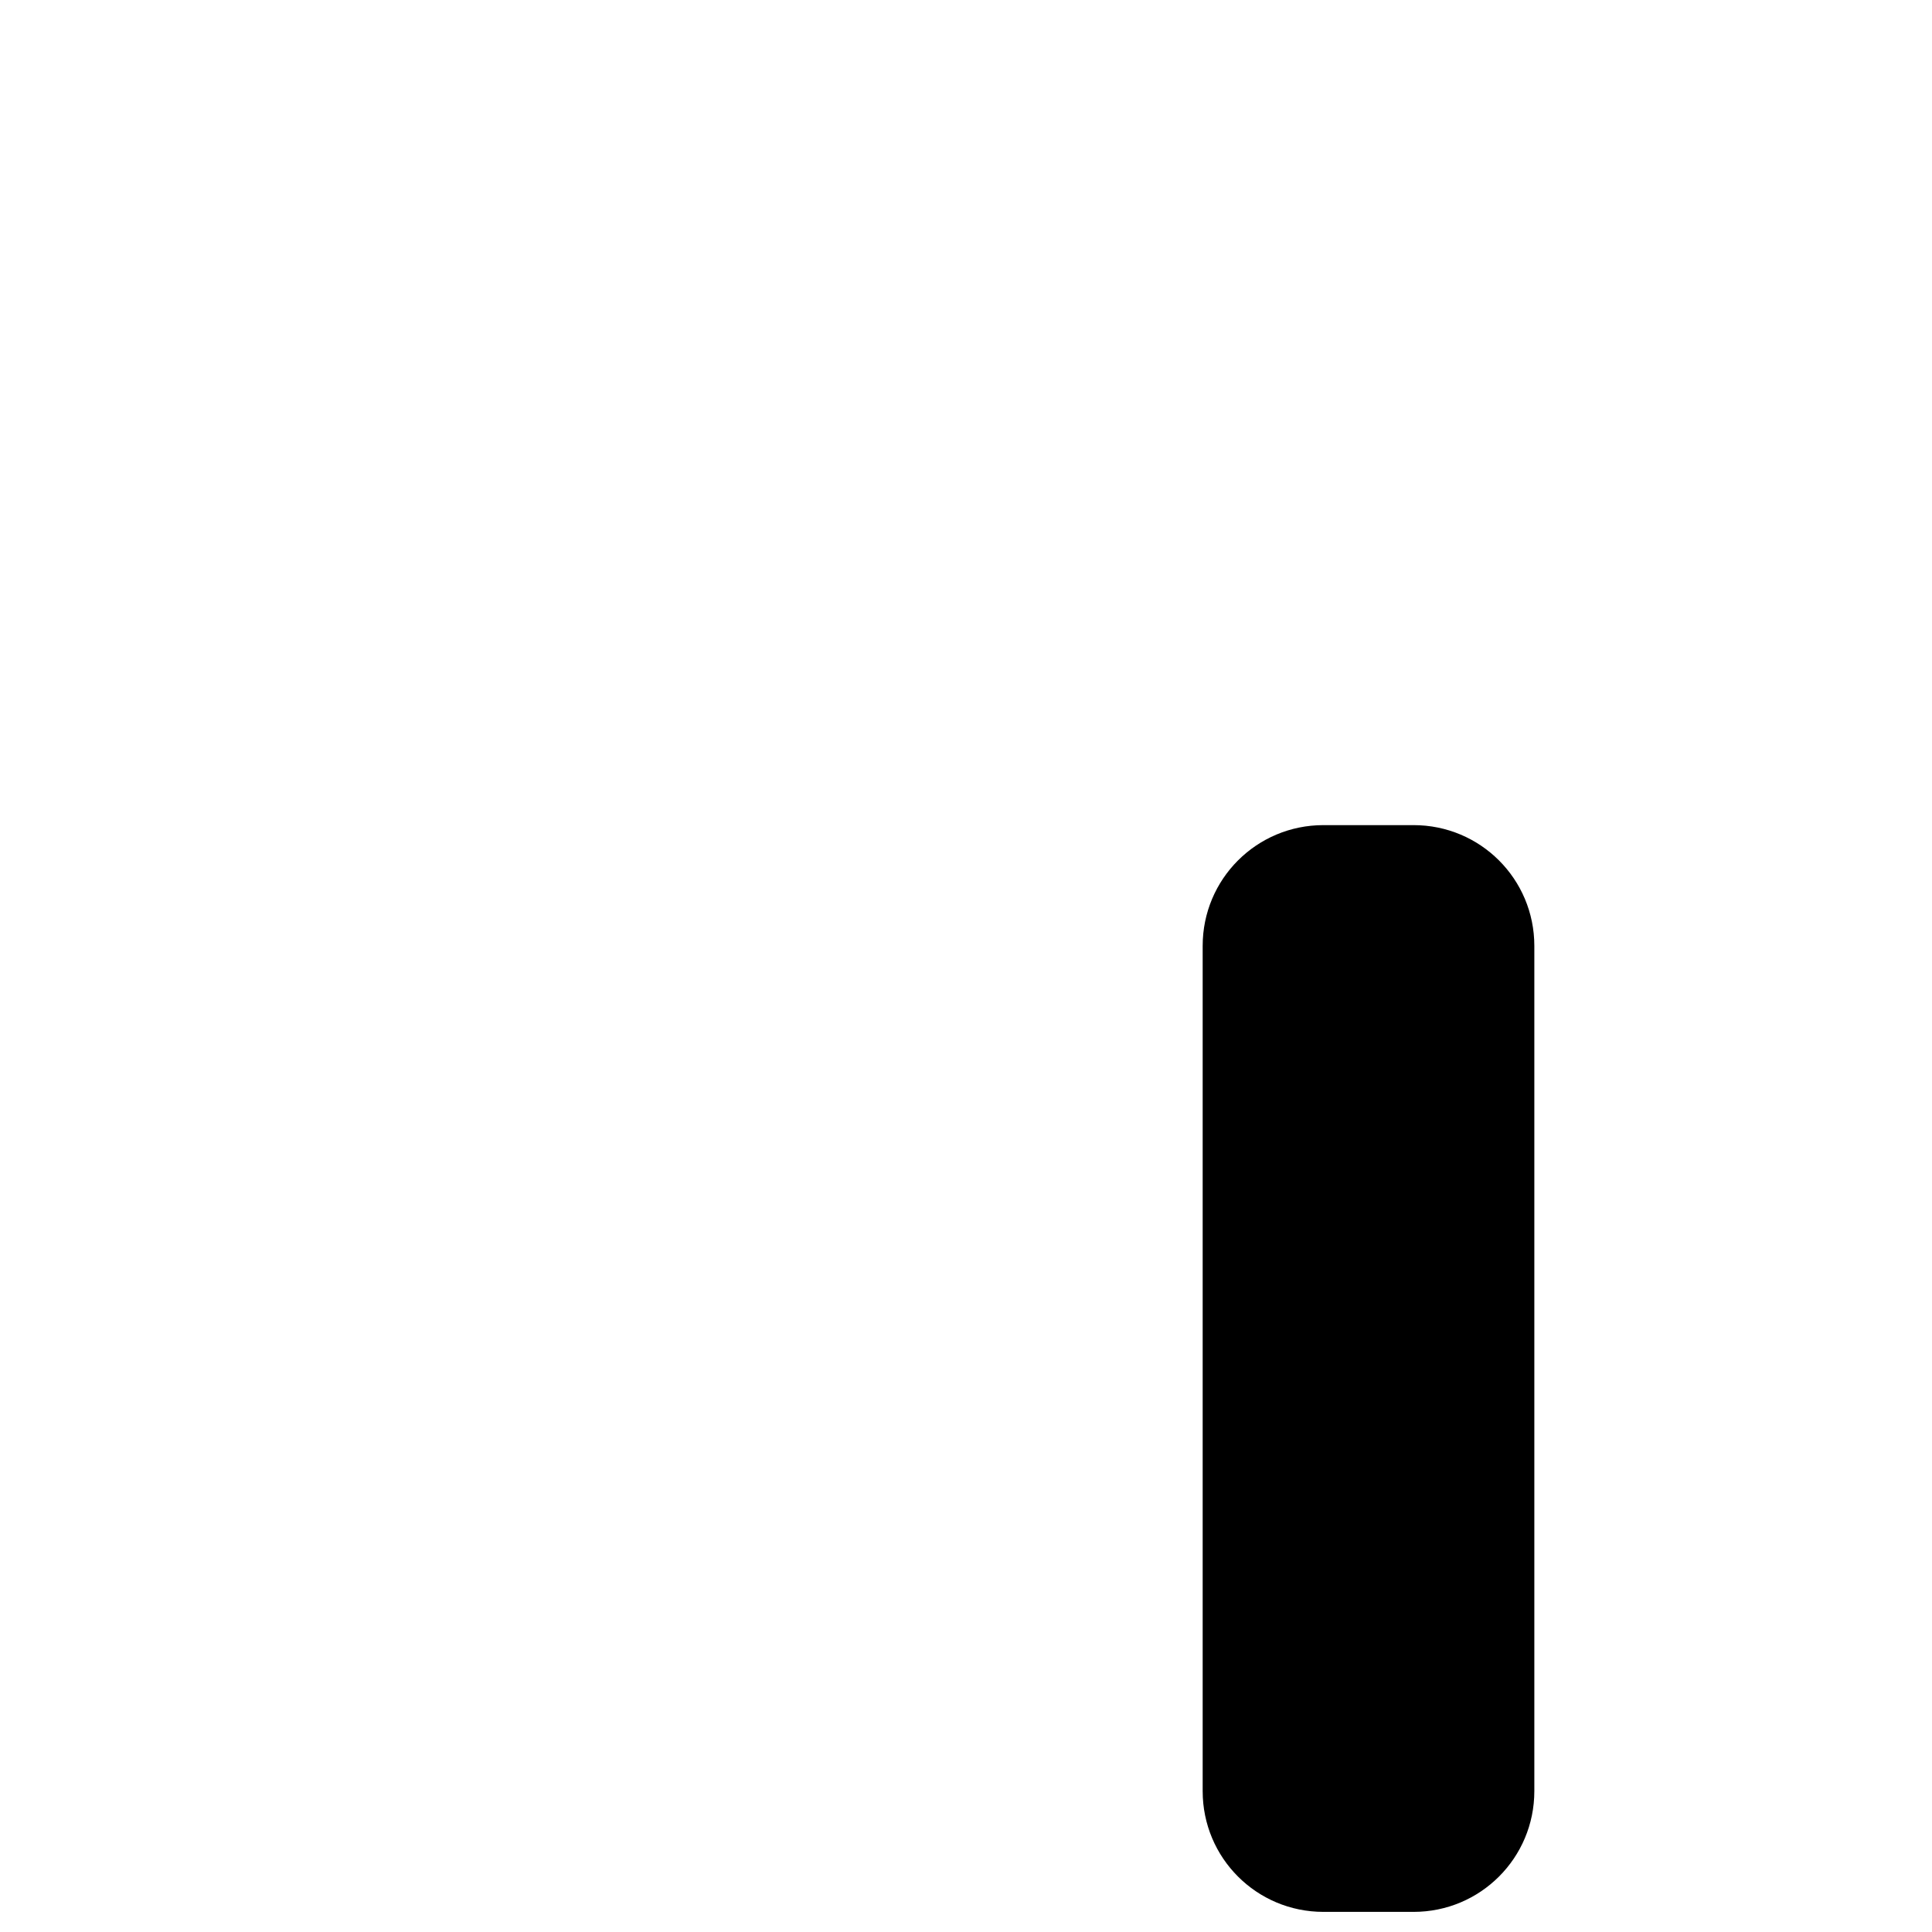
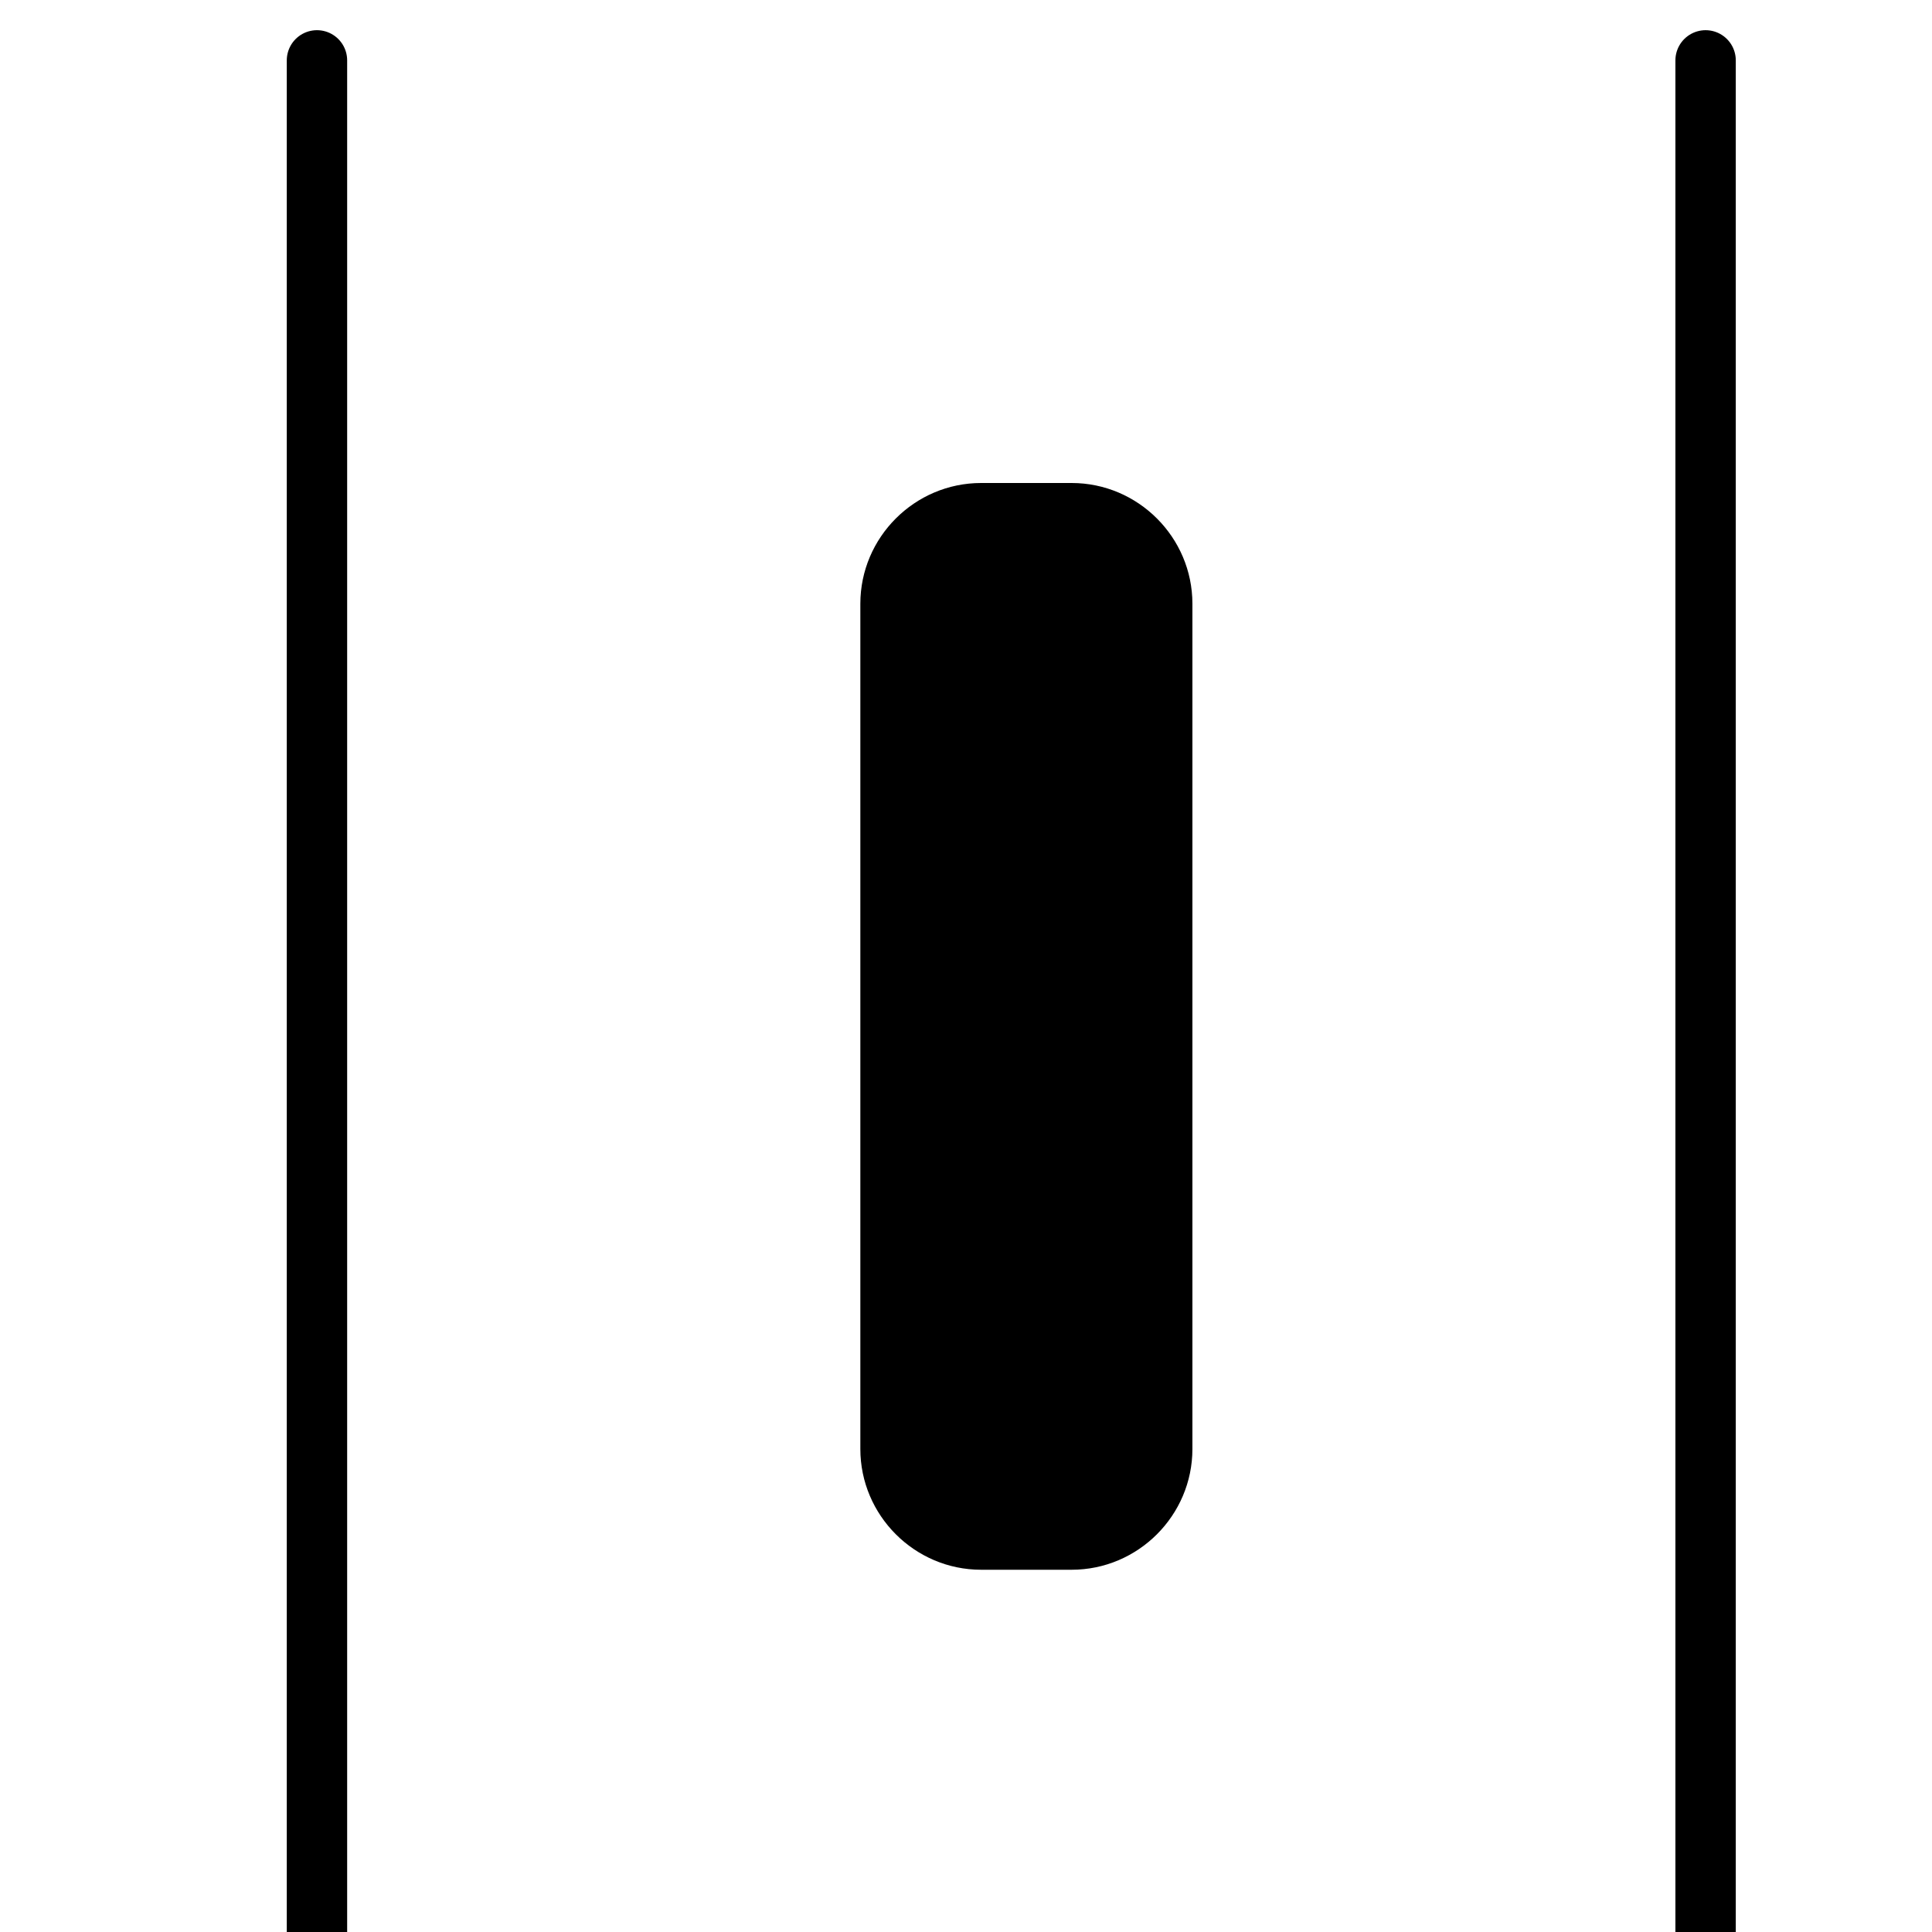
- <svg xmlns="http://www.w3.org/2000/svg" viewBox="0 0 24 24" fill="currentColor">
-   <path d="M17.56,10.25C18.39,10.25,19.06,10.92,19.06,11.75L19.06,22.25C19.06,23.08,18.39,23.75,17.56,23.75L16.44,23.75C15.61,23.75,14.94,23.08,14.94,22.25L14.94,11.75C14.94,10.92,15.61,10.25,16.44,10.25ZM25.44,5L25.44,29M8.19,5L8.19,29" />
+ <svg xmlns="http://www.w3.org/2000/svg" viewBox="0 0 32 32" fill="currentColor">
+   <path d="M17.75,26C18.85,26,19.75,25.1,19.75,24L19.75,10C19.75,8.9,18.85,8,17.75,8L16.25,8C15.15,8,14.25,8.9,14.25,10L14.25,24C14.25,25.1,15.15,26,16.25,26Z" />
+   <path d="M28.25,33L28.25,1" fill="none" stroke="currentColor" stroke-width="1" stroke-linecap="round" stroke-linejoin="round" />
+   <path d="M5.25,33L5.25,1" fill="none" stroke="currentColor" stroke-width="1" stroke-linecap="round" stroke-linejoin="round" />
</svg>
